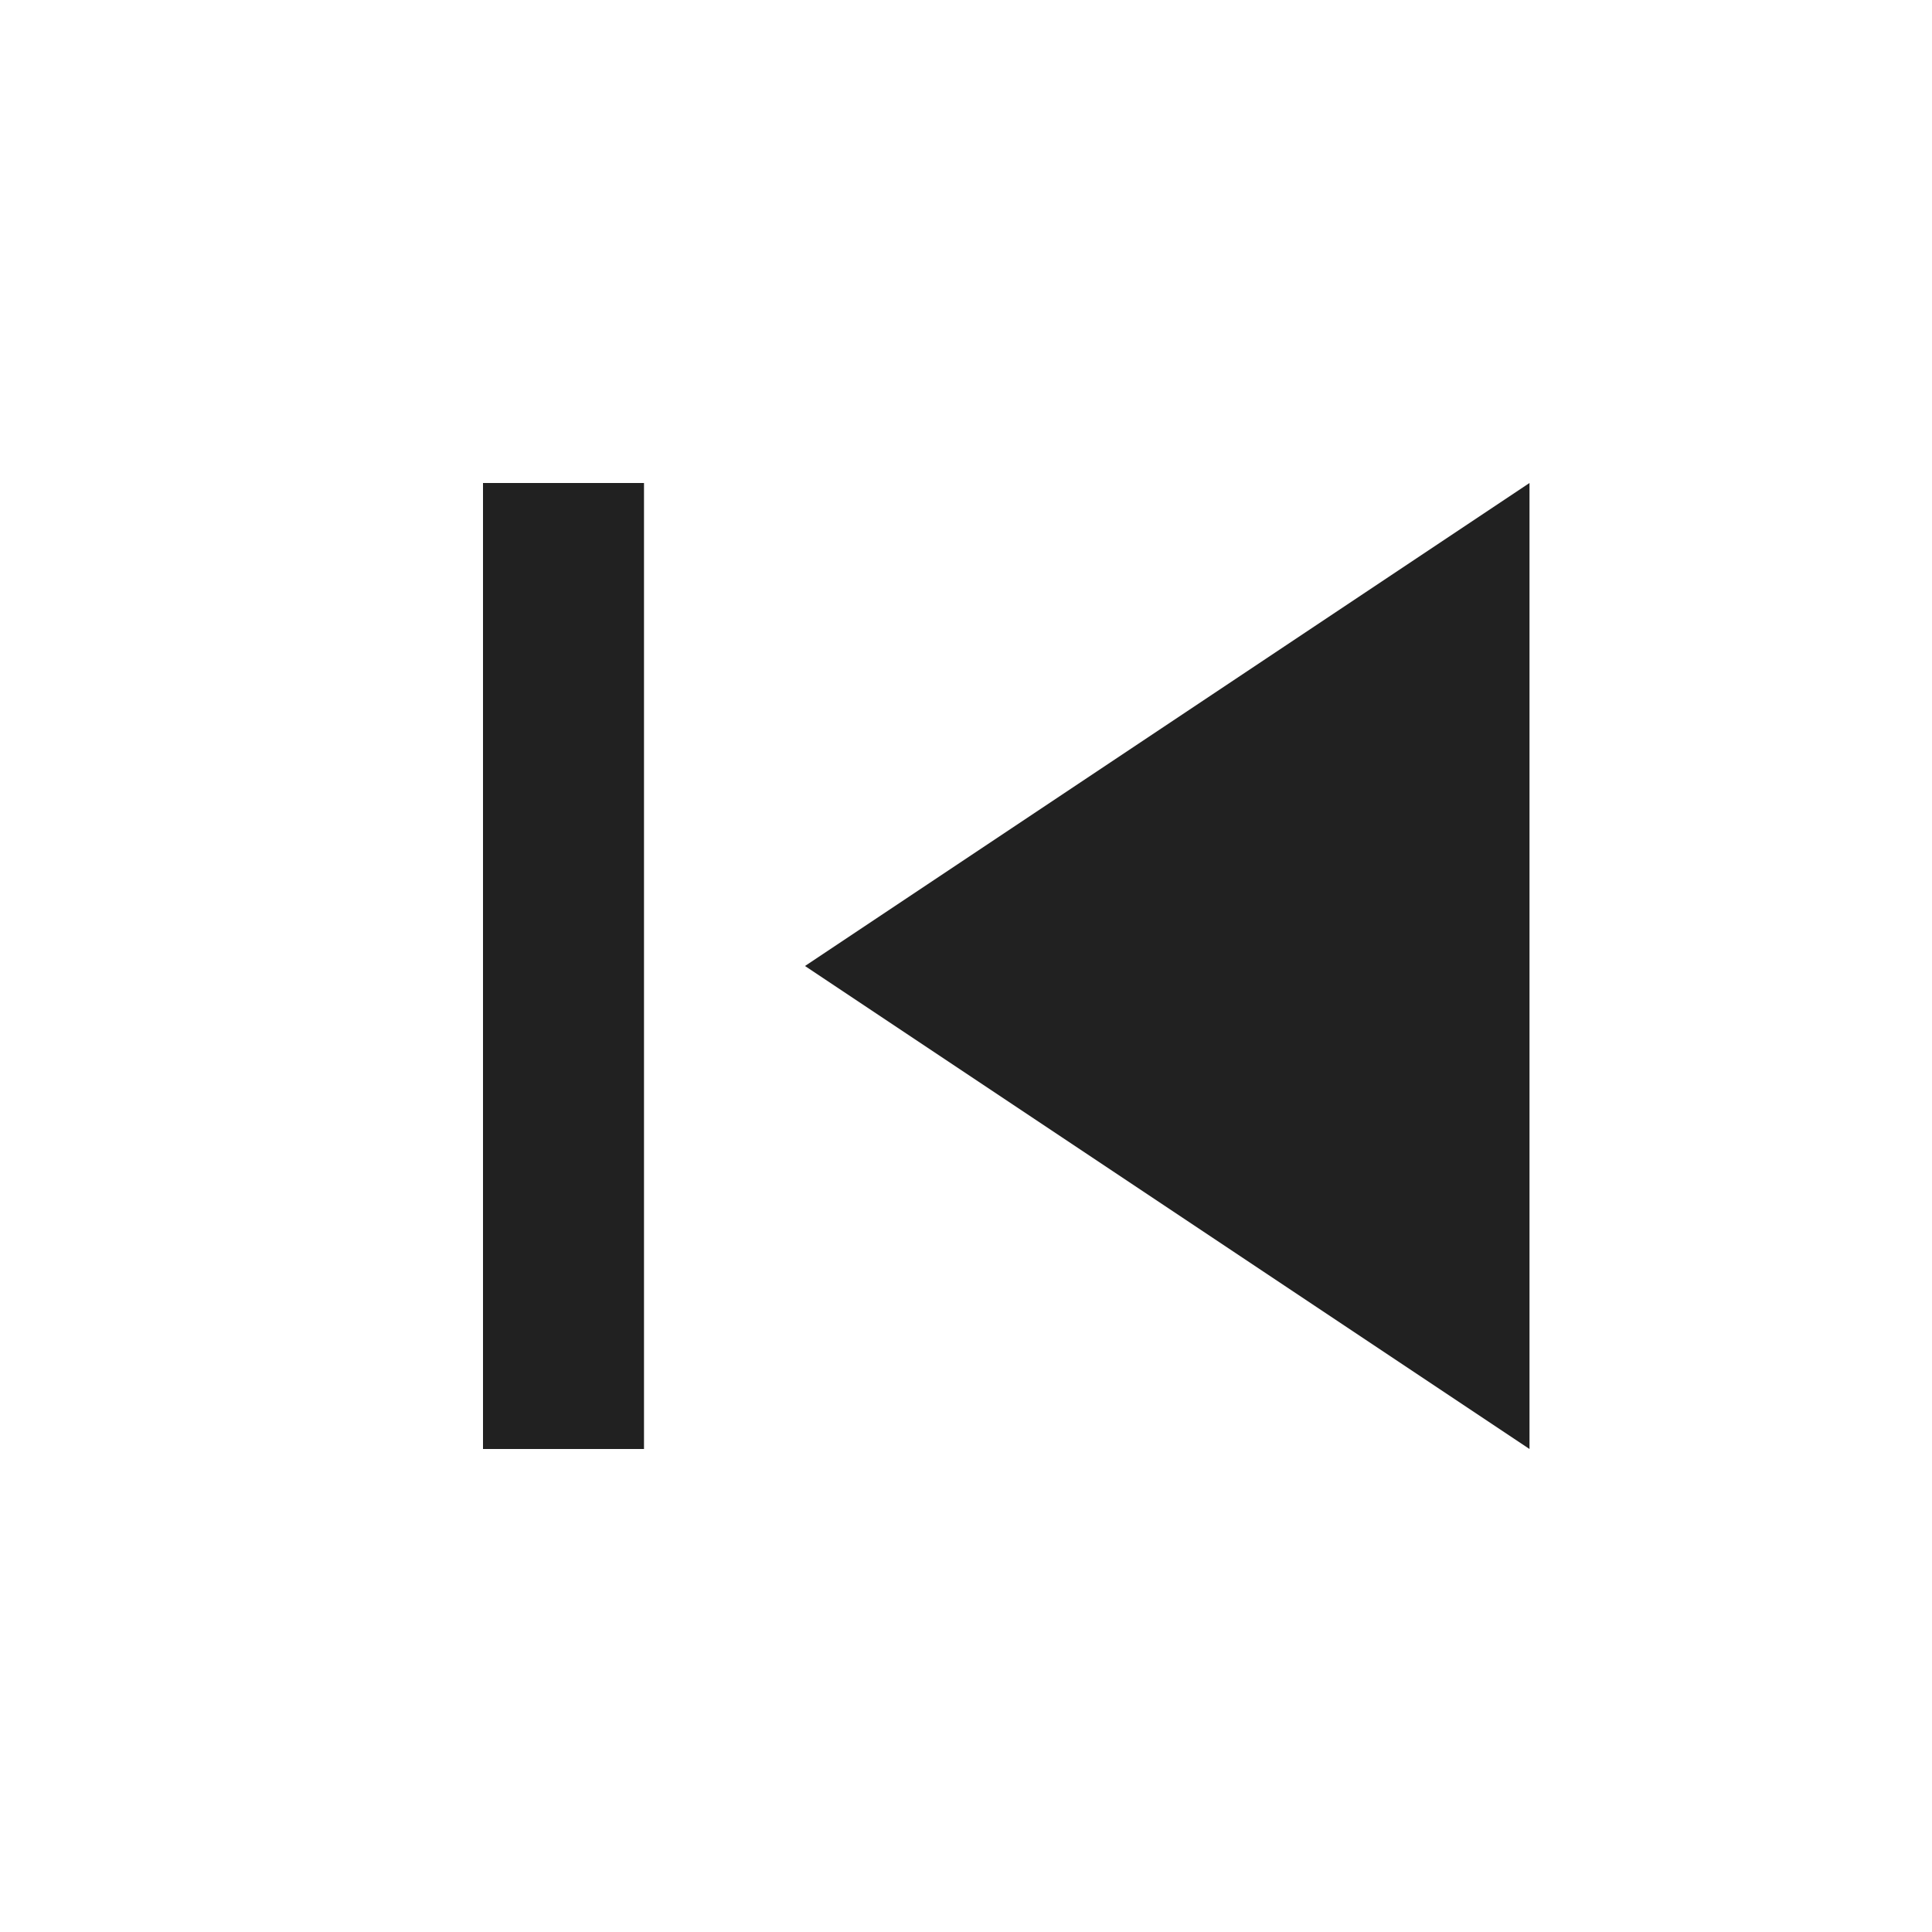
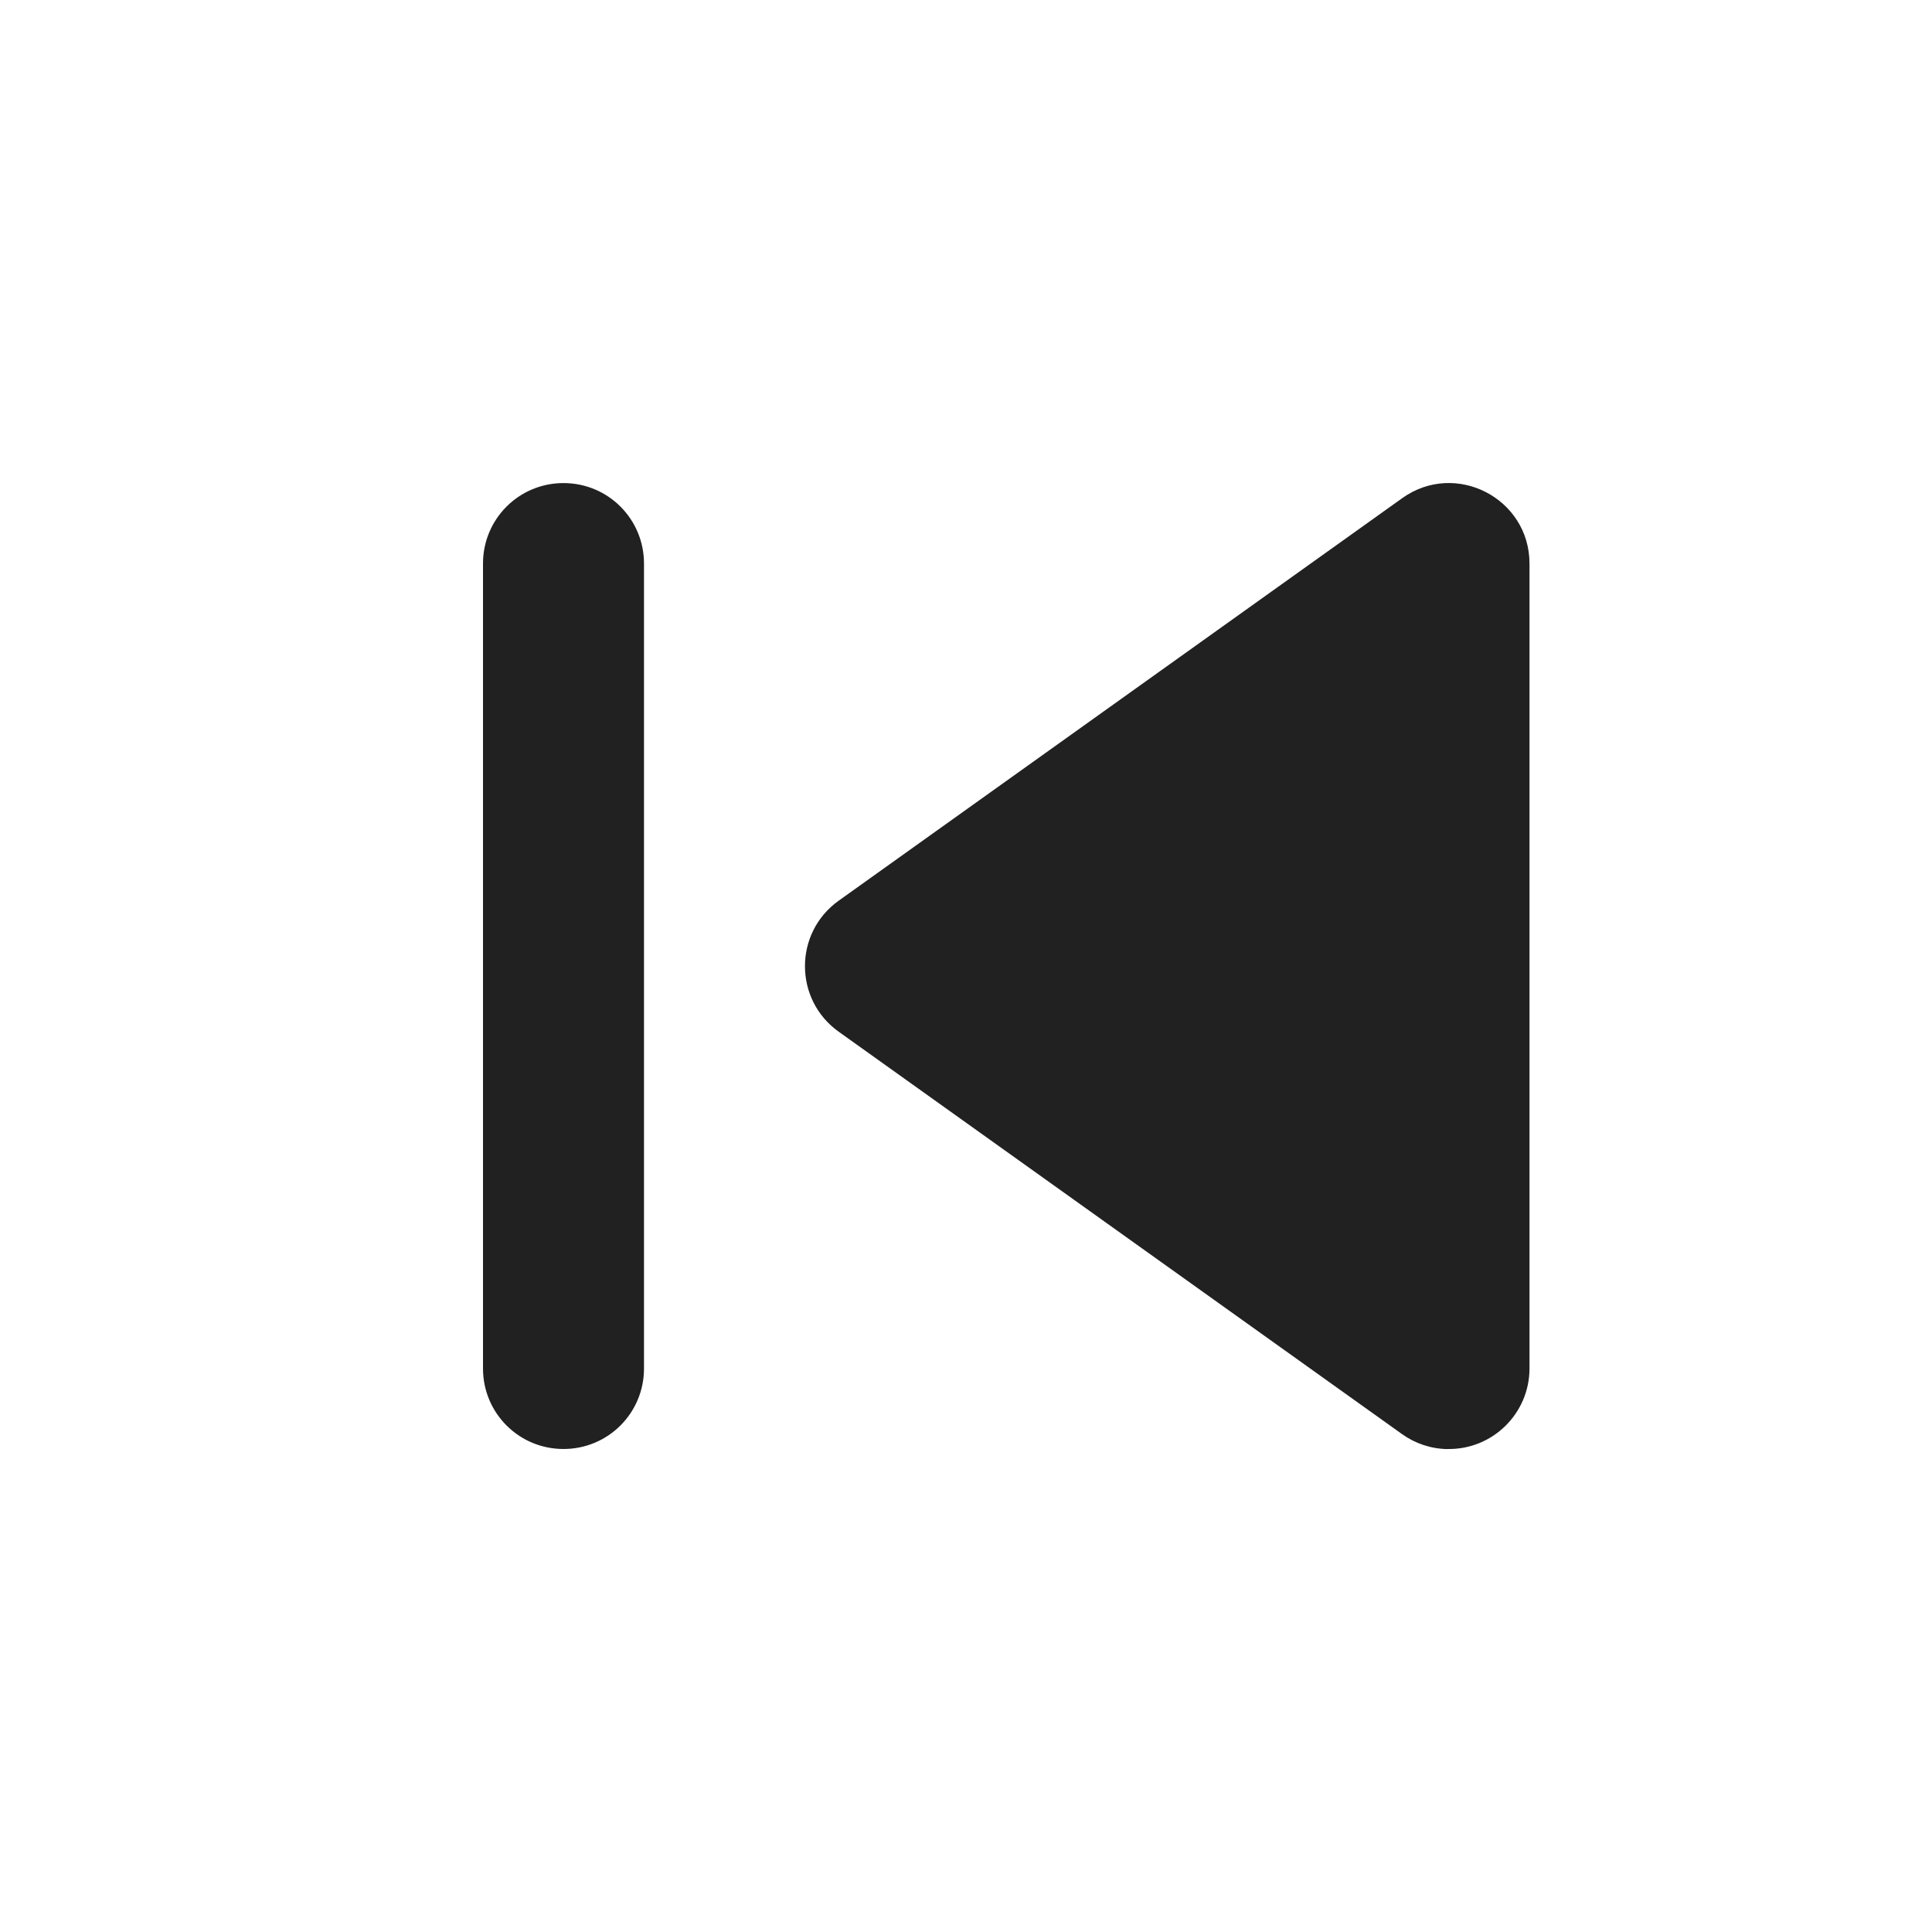
<svg xmlns="http://www.w3.org/2000/svg" width="24" height="24" id="svg4682" version="1.1">
  <defs id="defs4684" />
  <g id="layer1" transform="translate(0,-1028.362)">
-     <path style="color:#000000;fill:#212121;fill-opacity:1;fill-rule:nonzero;stroke:none;marker:none;visibility:visible;display:inline;overflow:visible;enable-background:accumulate" d="m 19,1046.362 0,-12 -9,6 9,6 z m -11,0 0,-12 -2,0 0,12 2,0 z" id="path5067" />
+     <path style="color:#000000;font-style:normal;font-variant:normal;font-weight:normal;font-stretch:normal;font-size:medium;line-height:normal;font-family:sans-serif;font-variant-ligatures:normal;font-variant-position:normal;font-variant-caps:normal;font-variant-numeric:normal;font-variant-alternates:normal;font-feature-settings:normal;text-indent:0;text-align:start;text-decoration:none;text-decoration-line:none;text-decoration-style:solid;text-decoration-color:#000000;letter-spacing:normal;word-spacing:normal;text-transform:none;writing-mode:lr-tb;direction:ltr;text-orientation:mixed;dominant-baseline:auto;baseline-shift:baseline;text-anchor:start;white-space:normal;shape-padding:0;clip-rule:nonzero;display:inline;overflow:visible;visibility:visible;opacity:1;isolation:auto;mix-blend-mode:normal;color-interpolation:sRGB;color-interpolation-filters:linearRGB;solid-color:#000000;solid-opacity:1;vector-effect:none;fill:#212121;fill-opacity:1;fill-rule:evenodd;stroke:none;stroke-width:2;stroke-linecap:butt;stroke-linejoin:round;stroke-miterlimit:4;stroke-dasharray:none;stroke-dashoffset:0;stroke-opacity:1;color-rendering:auto;image-rendering:auto;shape-rendering:auto;text-rendering:auto;enable-background:accumulate" d="m 7,1046.362 c 0.554,0 1,-0.446 1,-1 v -9.999 c 0,-0.554 -0.446,-1 -1,-1 -0.554,0 -1,0.446 -1,1 v 9.999 c 0,0.554 0.446,1 1,1 z m 10.98,0 c 0.559,0.011 1.018,-0.439 1.02,-0.998 v -9.999 c 9e-4,-0.814 -0.92,-1.288 -1.582,-0.814 l -7,5 c -0.558,0.399 -0.558,1.228 0,1.627 l 7,5 c 0.164,0.117 0.36,0.182 0.562,0.185 z" id="path7957" />
  </g>
</svg>
